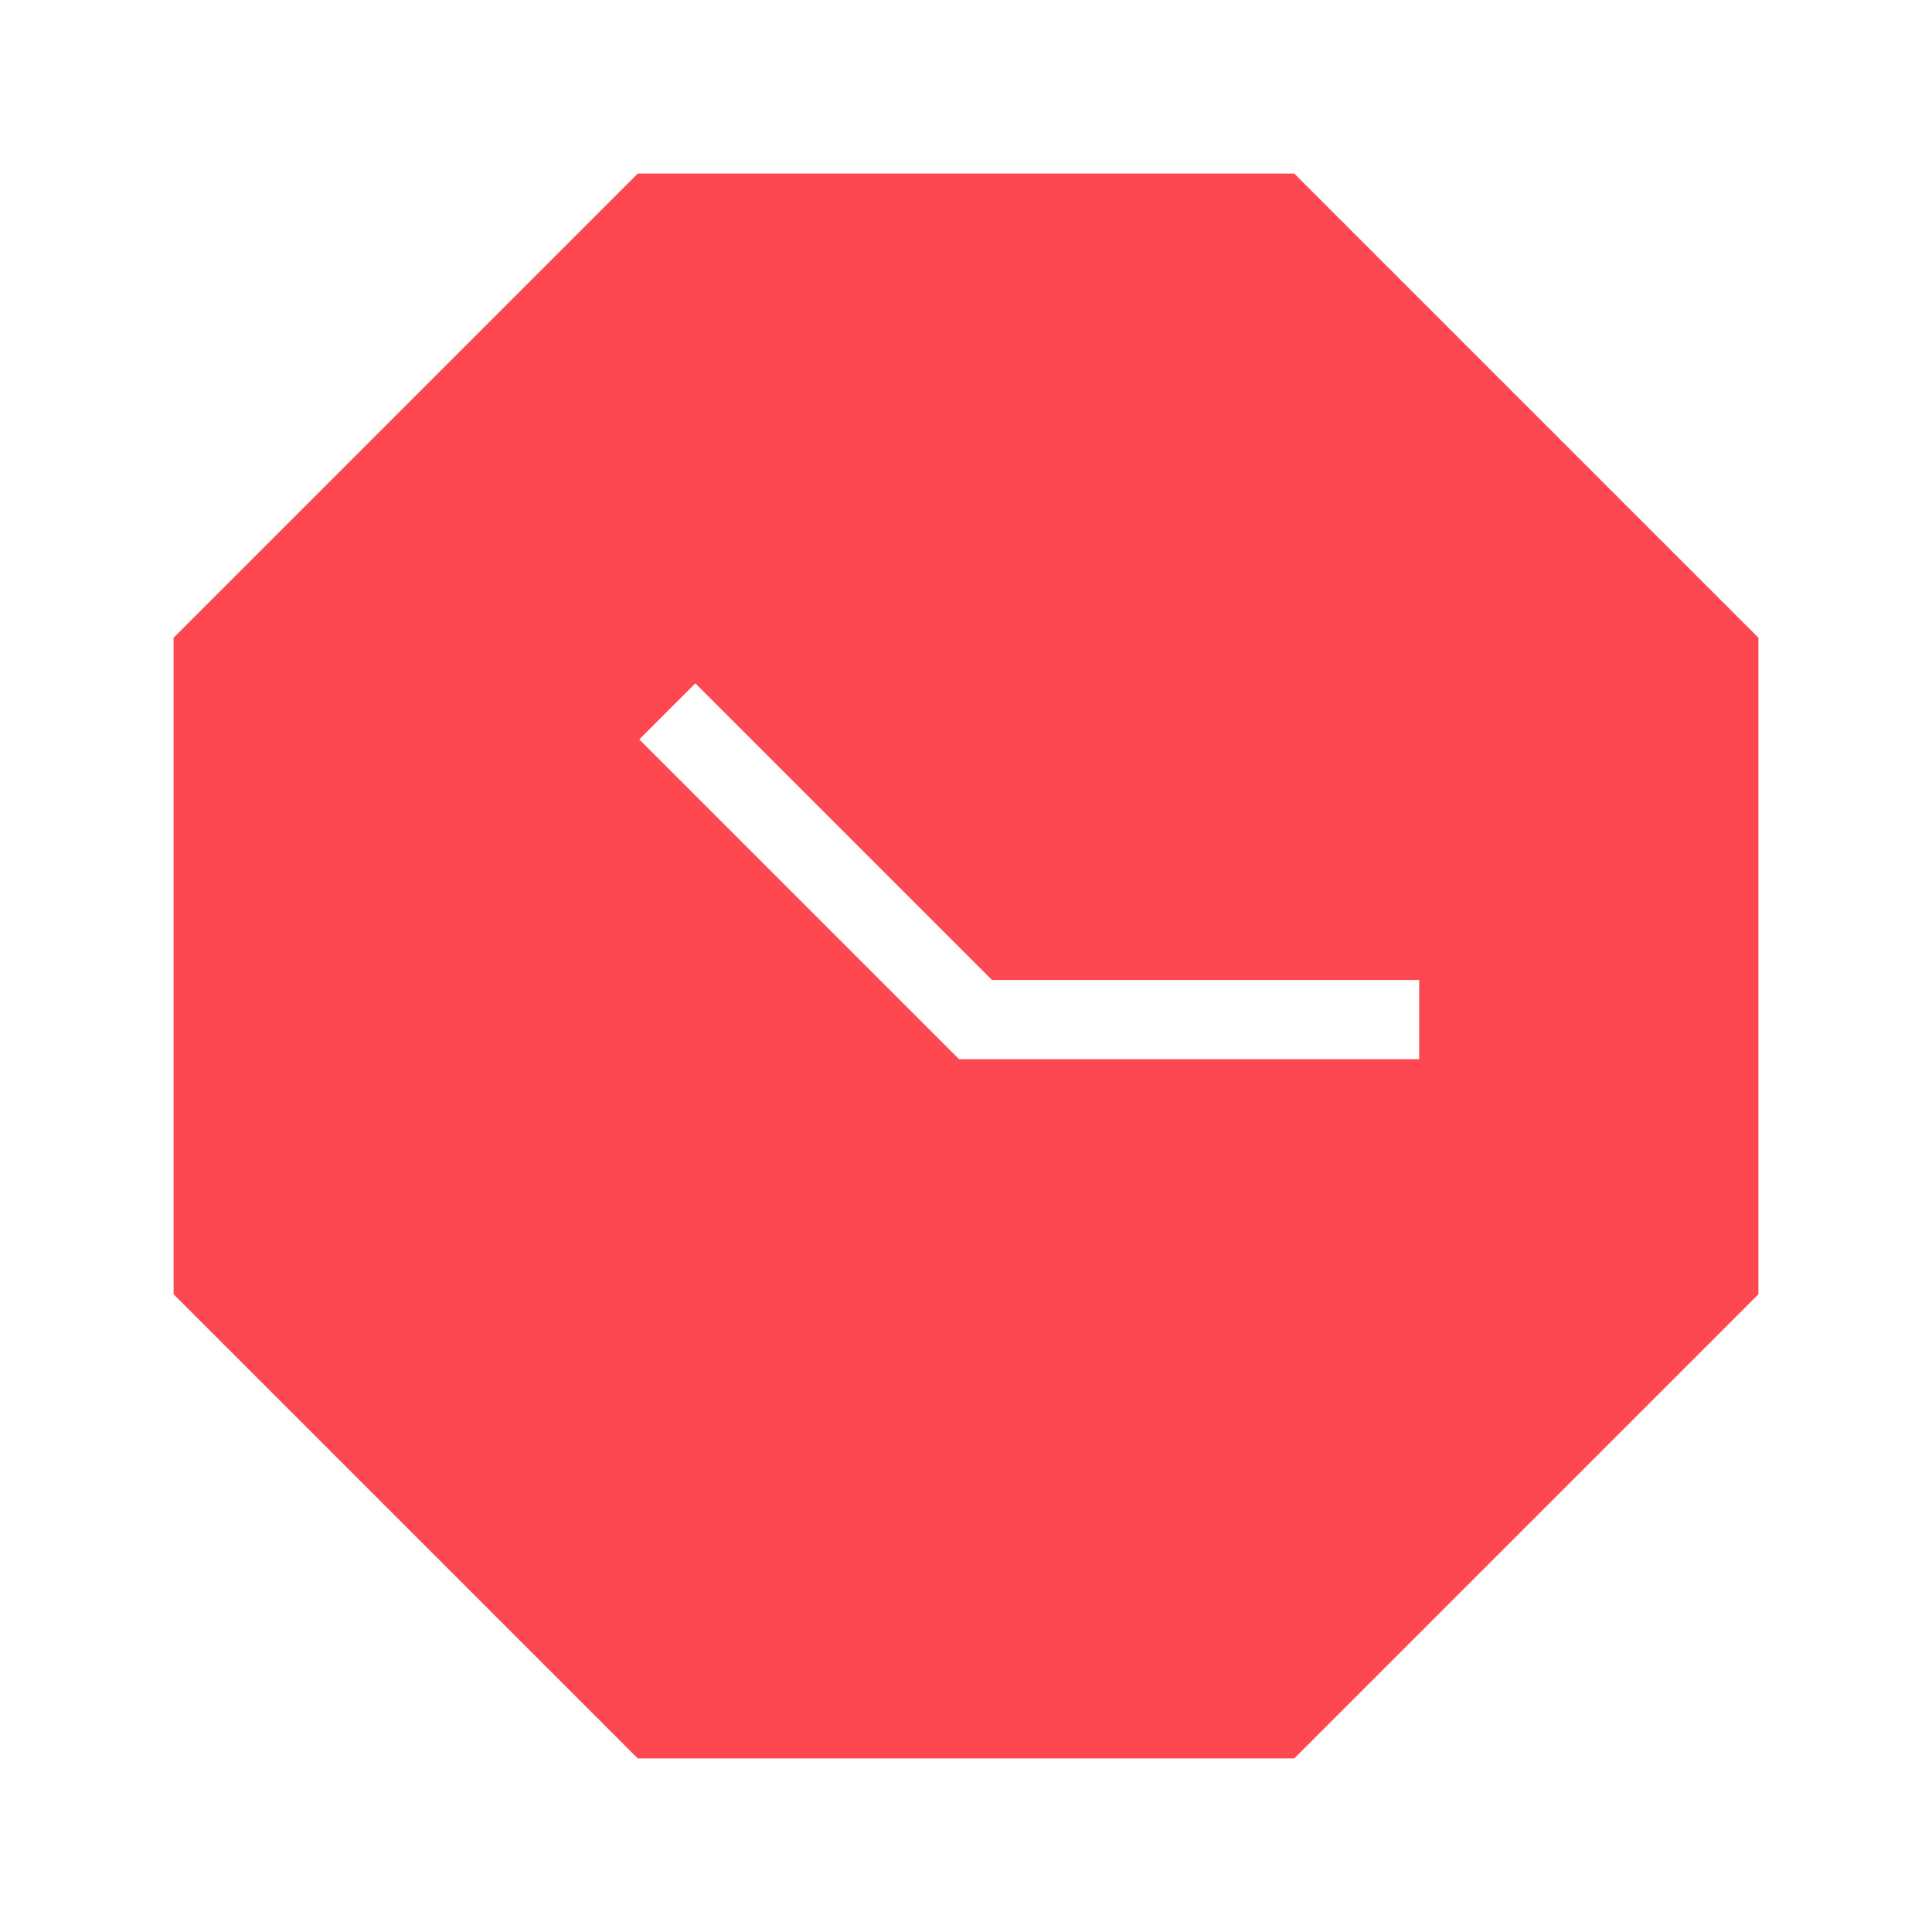
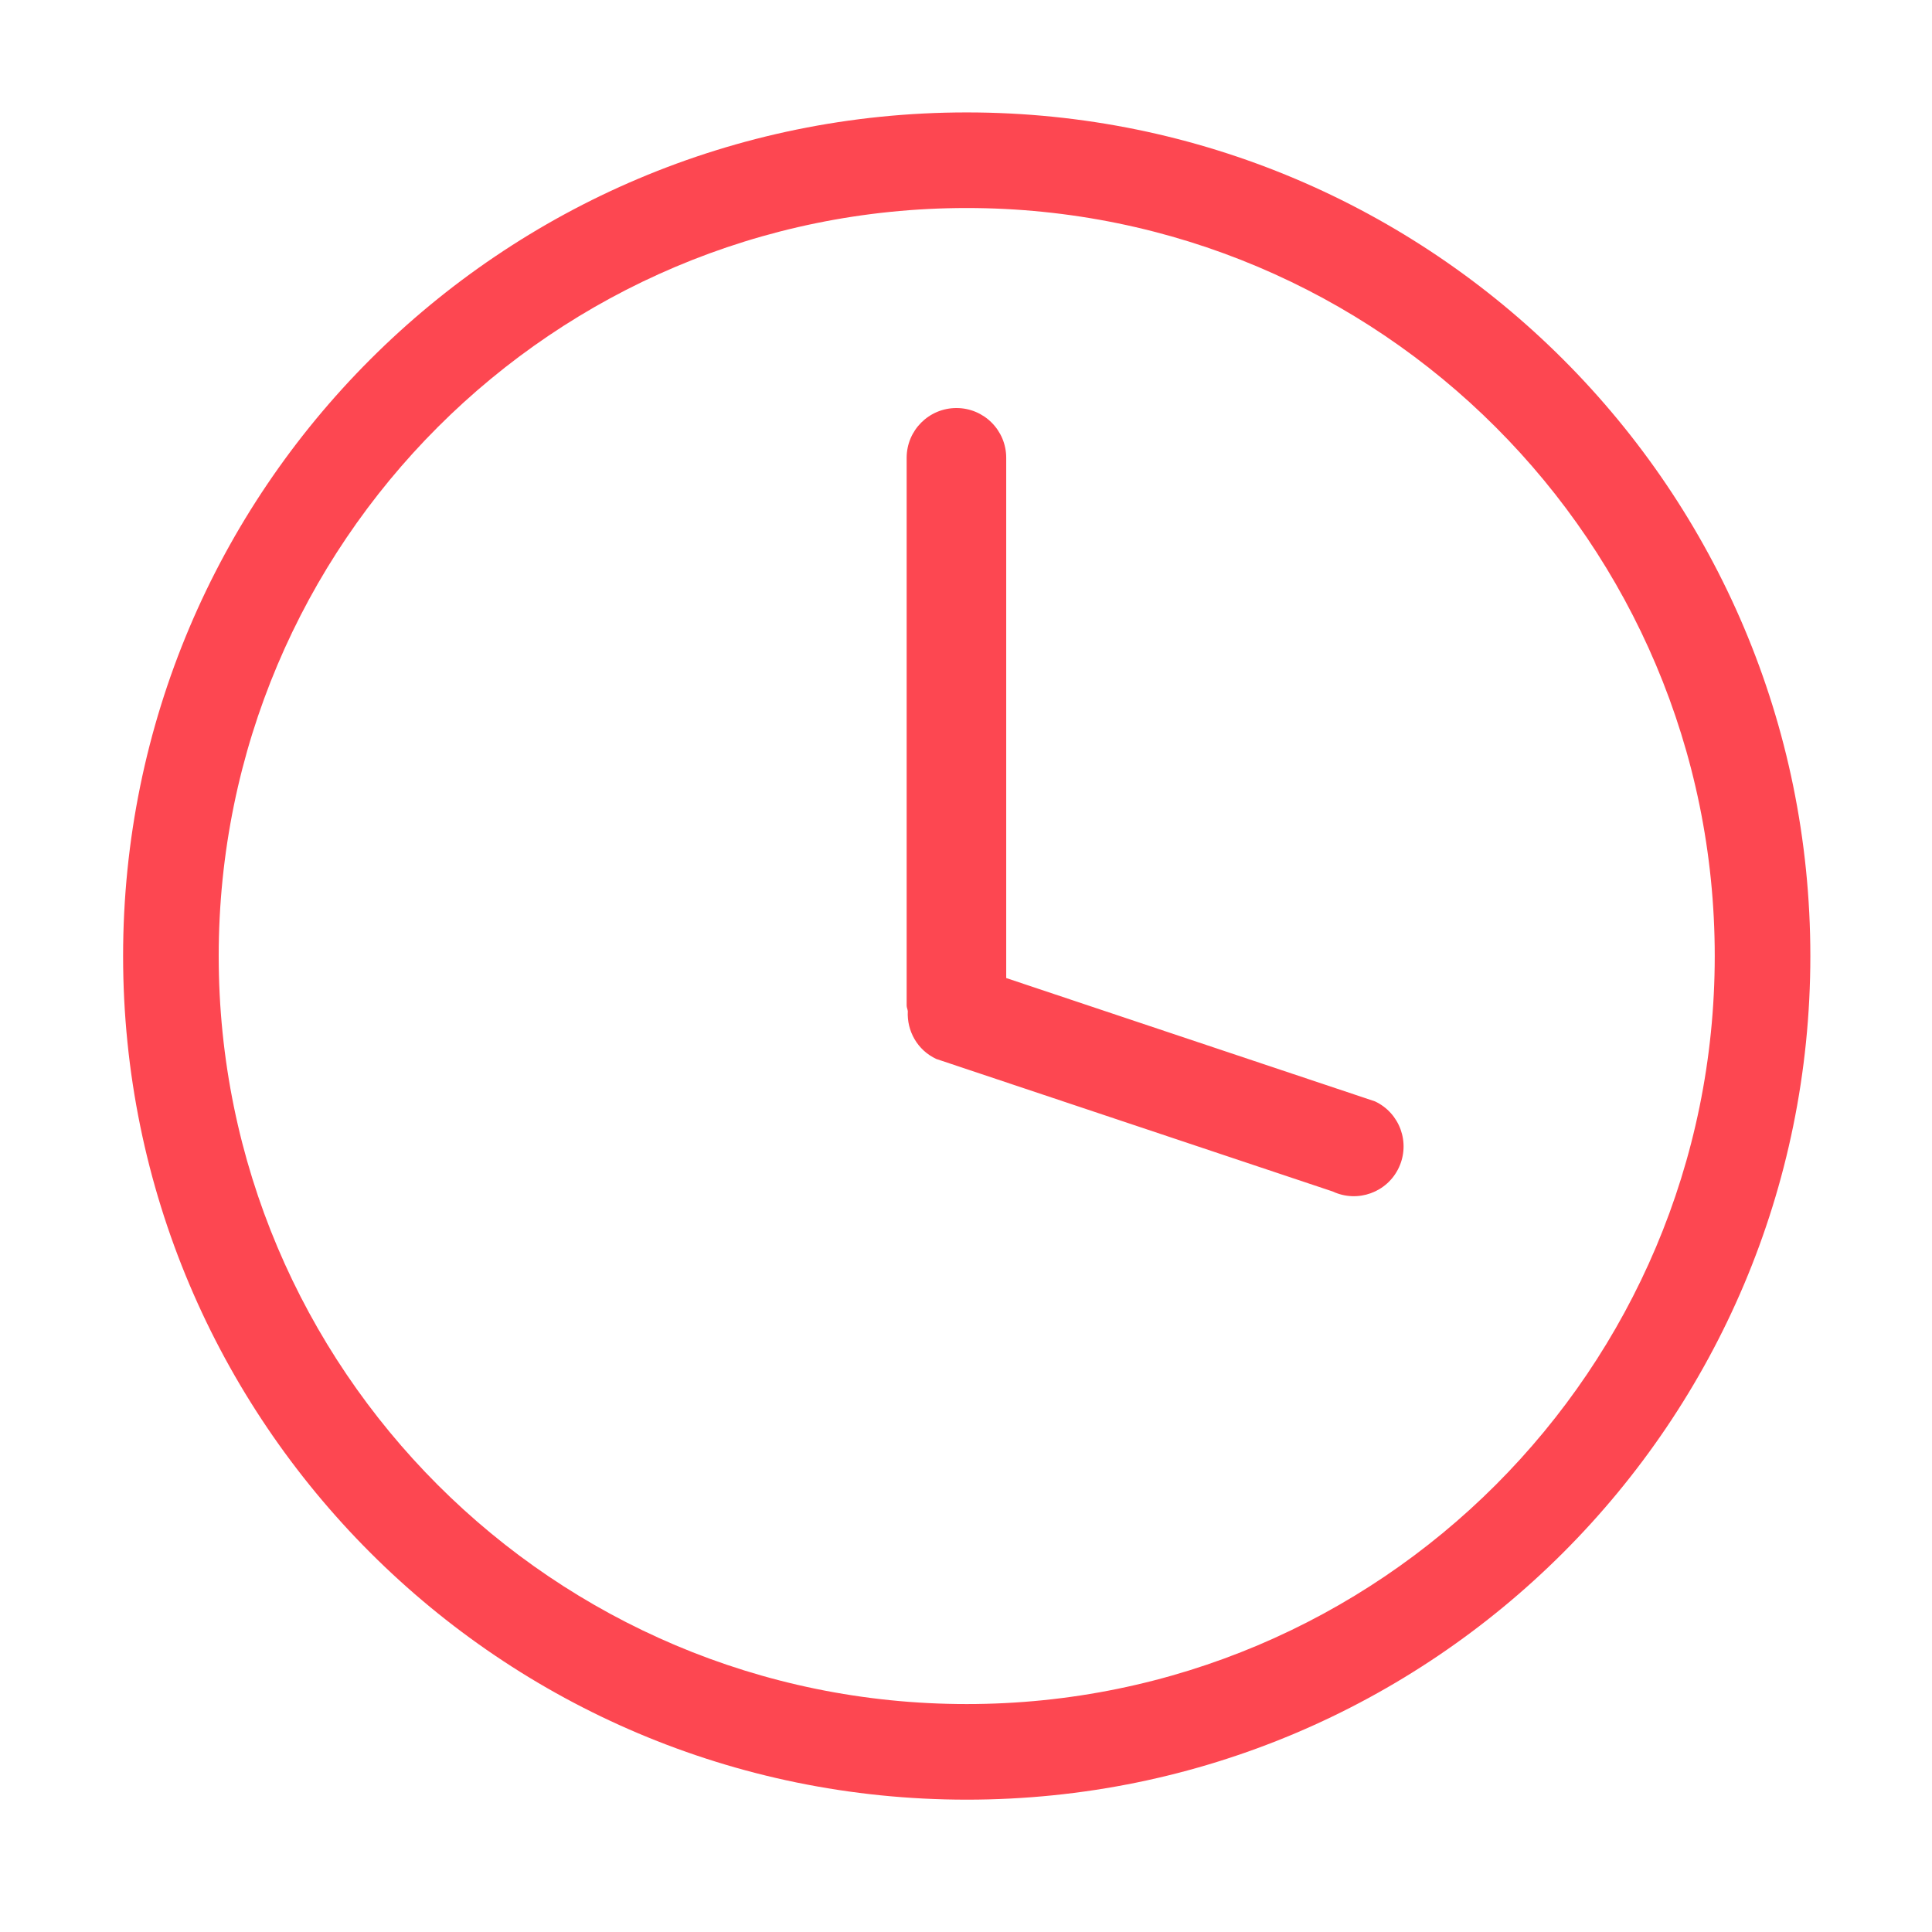
- <svg xmlns="http://www.w3.org/2000/svg" t="1519827981192" class="icon" style="" viewBox="0 0 1024 1024" version="1.1" p-id="10683" width="128" height="128">
+ <svg xmlns="http://www.w3.org/2000/svg" t="1524192888695" class="icon" style="" viewBox="0 0 1024 1024" version="1.1" p-id="1954" width="200" height="200">
  <defs>
    <style type="text/css" />
  </defs>
-   <path d="M686 92h-348l-246 246v348l246 246h348l246-246v-348l-246-246zM752.094 561.406h-243.75l-169.5-169.5 29.719-29.719 157.219 157.219h226.406v42z" p-id="10684" fill="#fd4751" />
+   <path d="M512.384 953.86c-246.953 0-447.139-200.2-447.139-447.14 0-246.943 200.186-447.138 447.139-447.138 246.944 0 447.138 200.195 447.138 447.139 0 246.94-200.194 447.139-447.138 447.139z m0-843.607c-218.962 0-396.468 177.502-396.468 396.468 0 218.962 177.506 396.467 396.468 396.467S908.85 725.683 908.85 506.721 731.346 110.253 512.384 110.253z m229.041 508.58c-6.158 13.193-21.88 18.86-35.073 12.678l-210.116-70.244c-10.05-4.693-15.645-14.9-15.08-25.334-0.127-1.056-0.612-1.933-0.612-3.02V242.658c0-14.586 11.8-26.39 26.386-26.39 14.585 0 26.385 11.804 26.385 26.39v275.727l195.409 65.35c13.217 6.184 18.885 21.88 12.701 35.098z" p-id="1955" fill="#fd4751" />
</svg>
